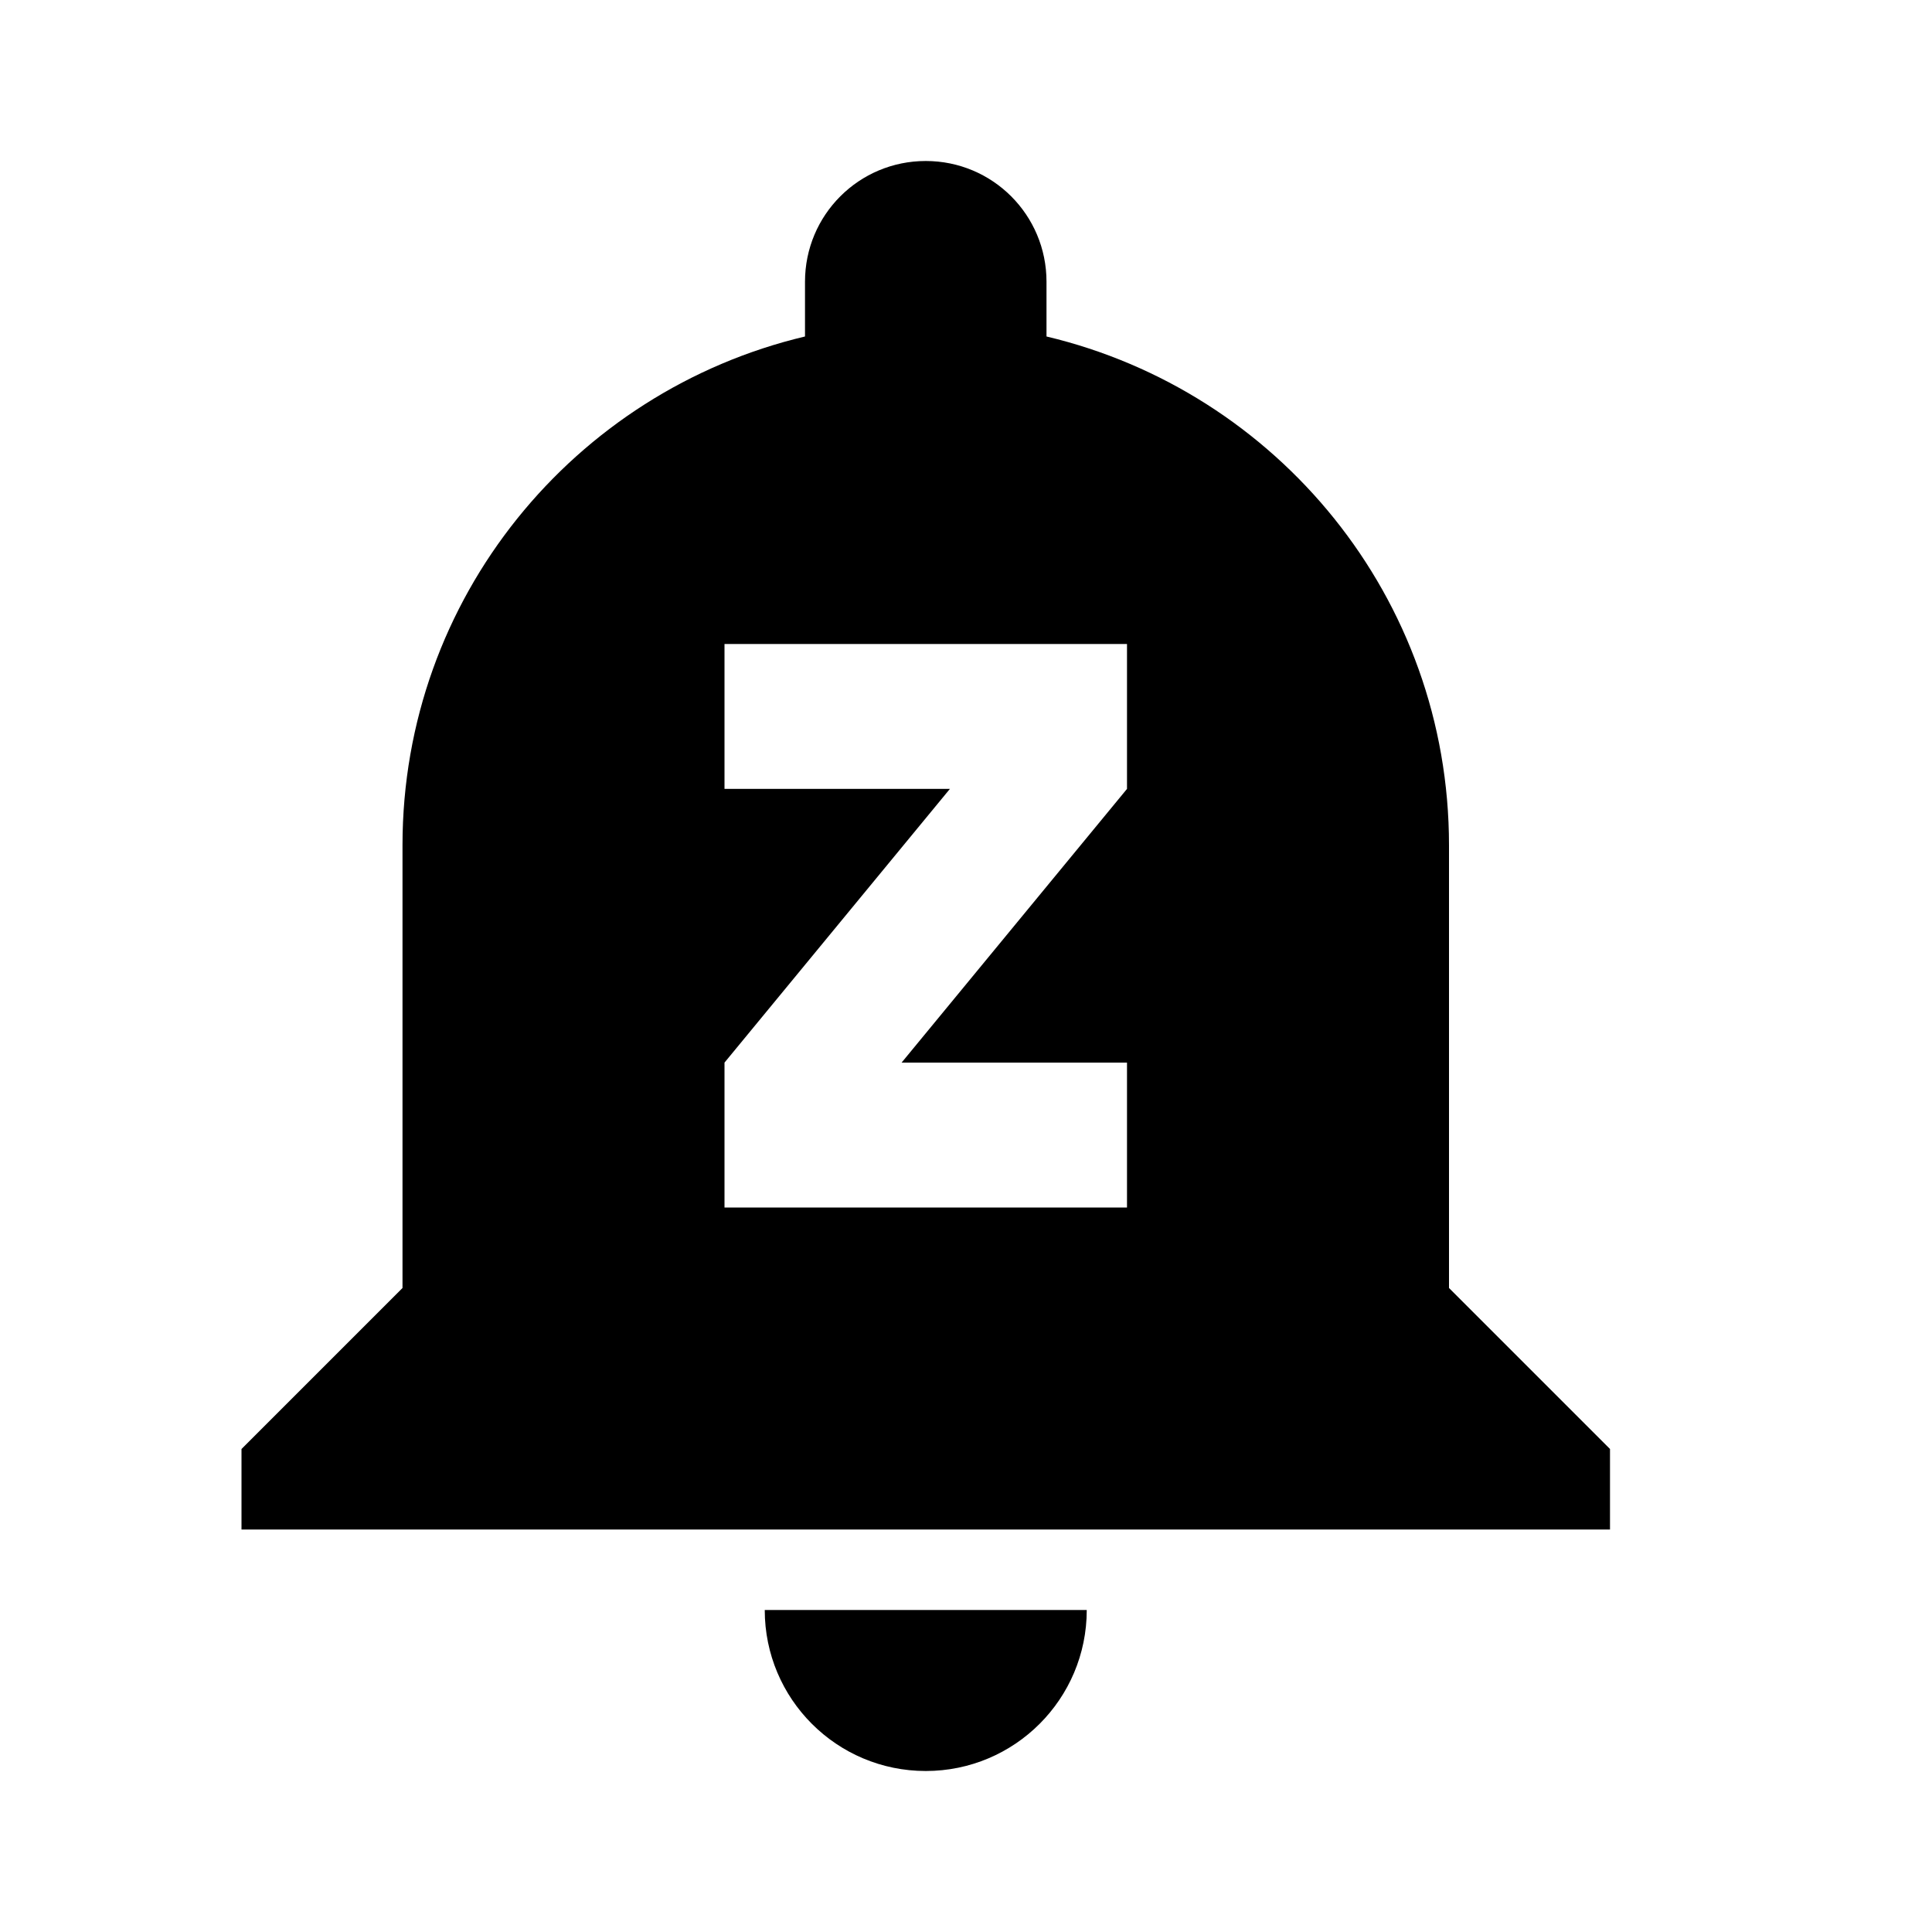
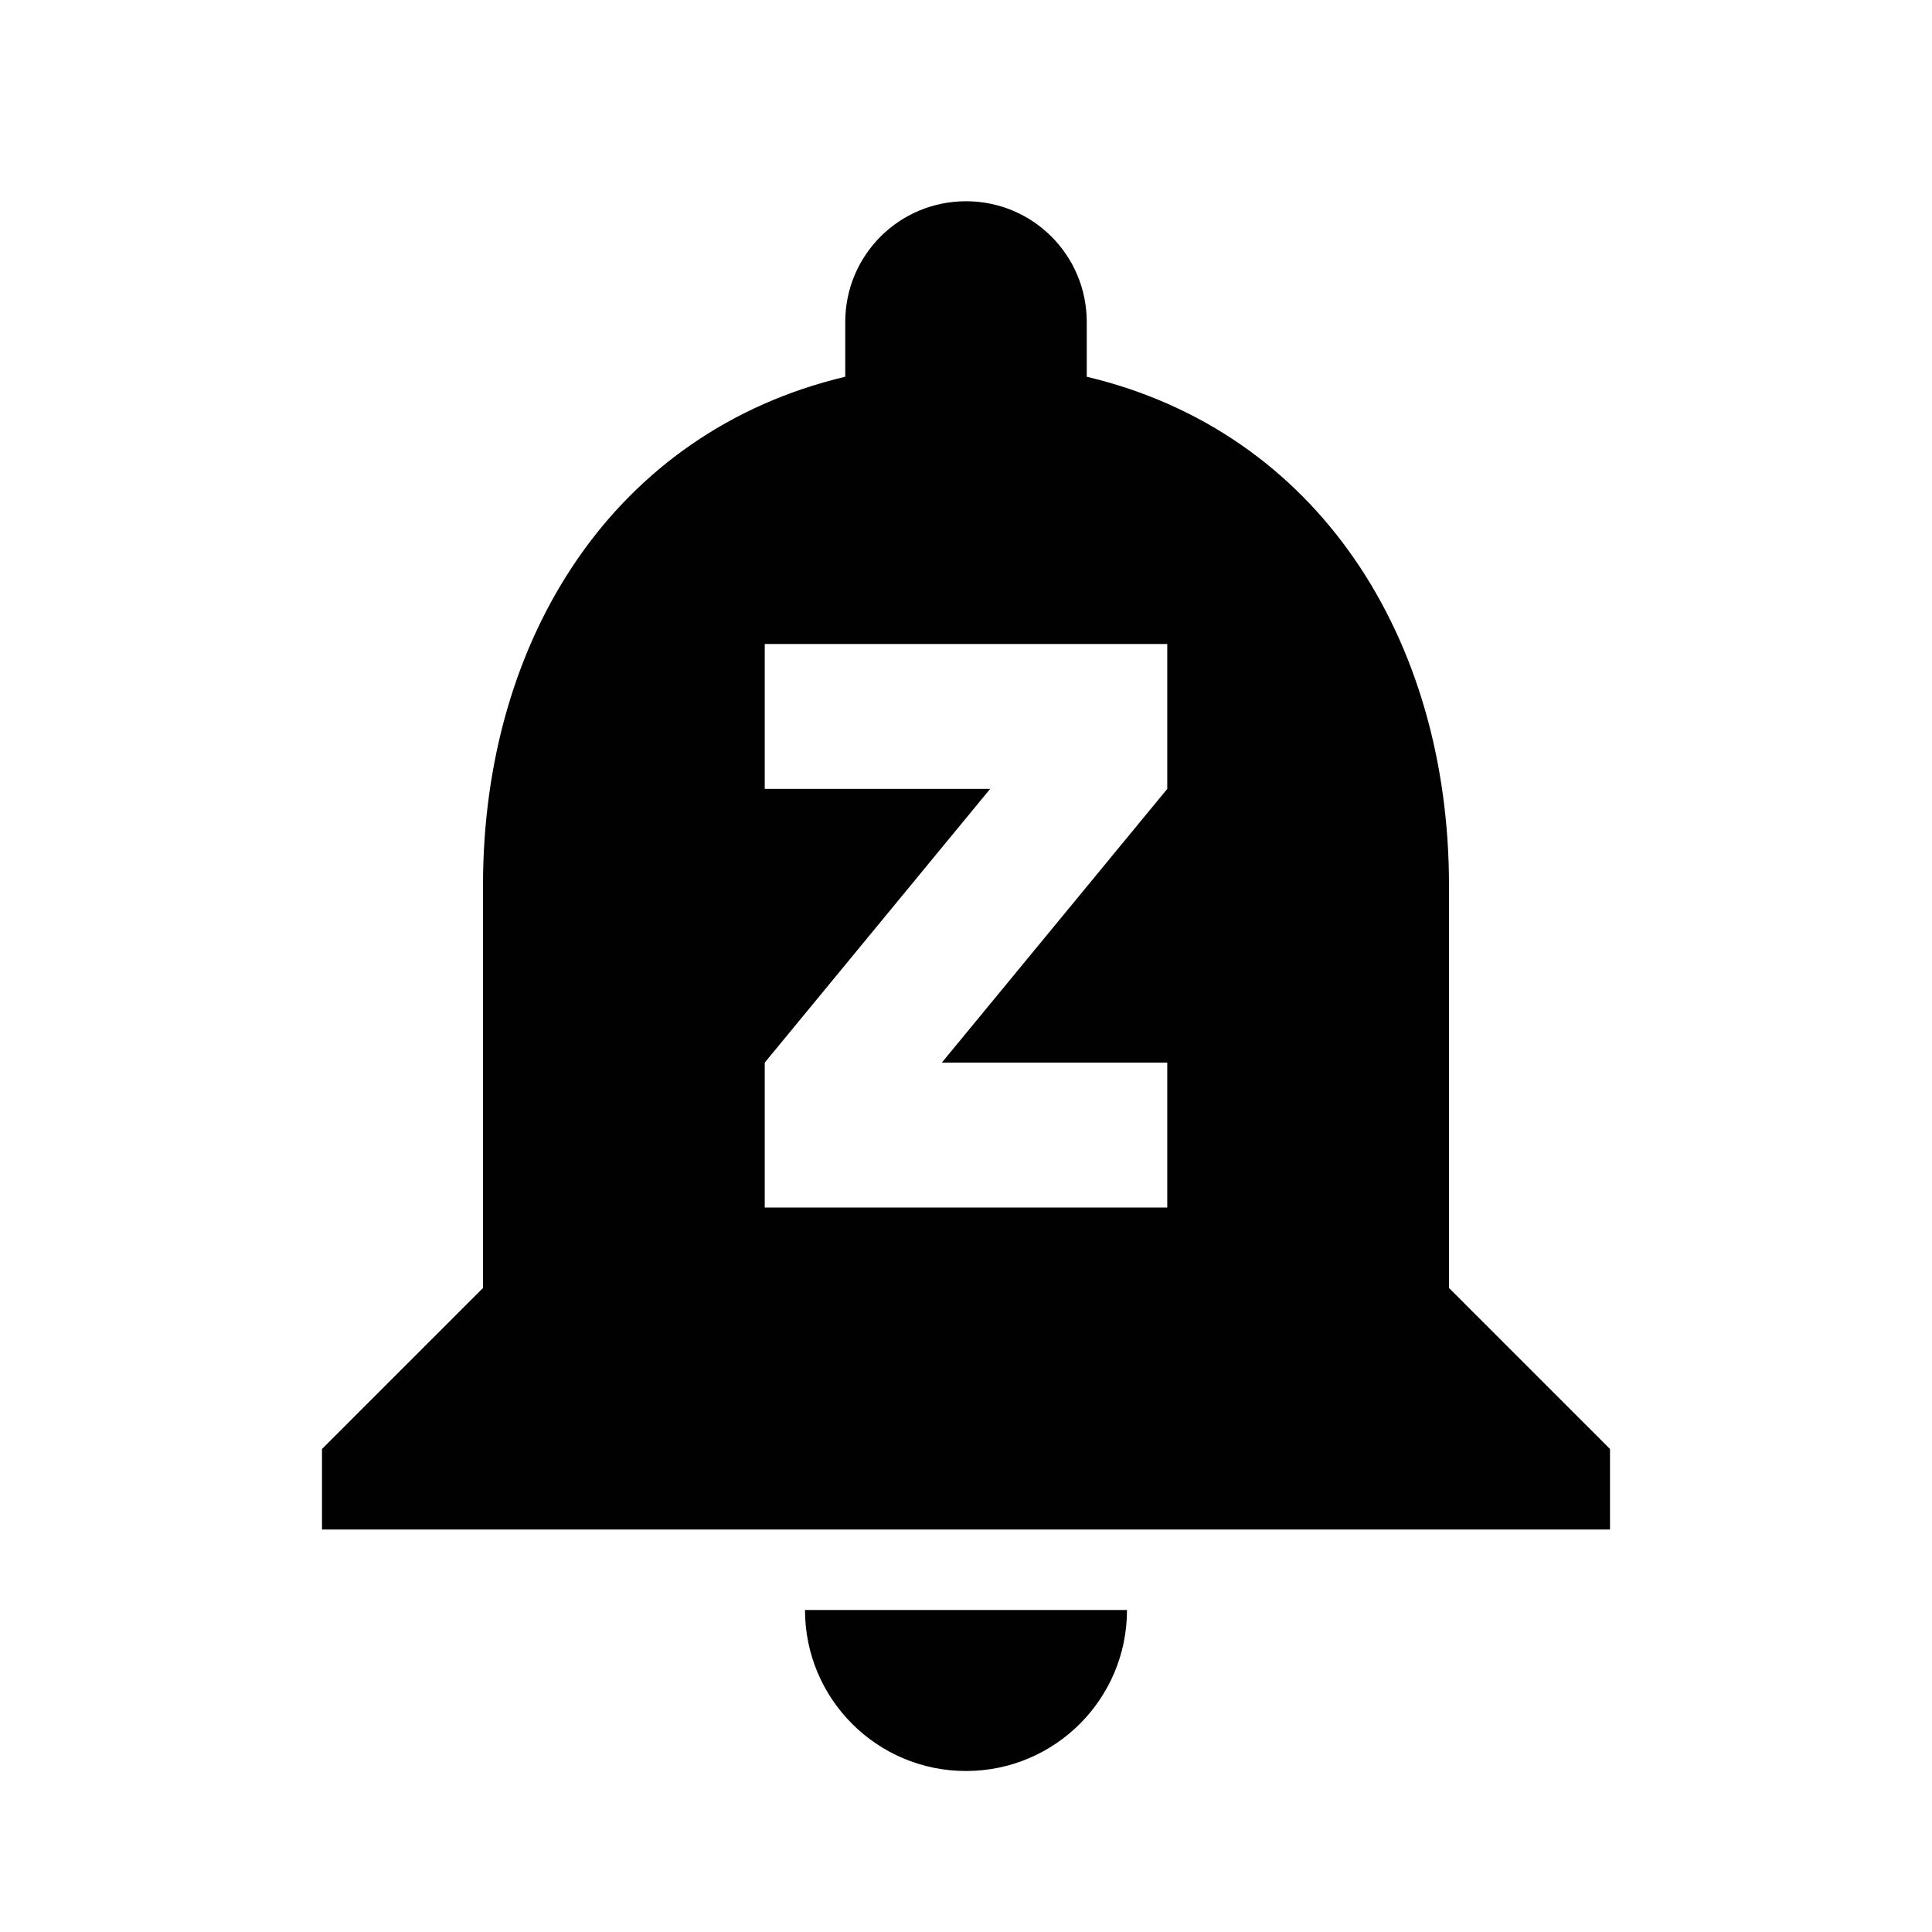
<svg xmlns="http://www.w3.org/2000/svg" width="48" height="48" viewBox="0 0 48 48">
-   <path d="M23 44c2.21 0 4-1.79 4-4h-8c0 2.21 1.79 4 4 4zm13-12V21c0-6.15-4.27-11.28-10-12.64V7c0-1.66-1.34-3-3-3s-3 1.34-3 3v1.36C14.27 9.72 10 14.85 10 21v11l-4 4v2h34v-2l-4-4zm-8-12.4l-5.6 6.8H28V30H18v-3.6l5.6-6.8H18V16h10v3.6z" />
+   <path fill="#010101" d="M24 44c2.21 0 4-1.79 4-4h-8c0 2.21 1.79 4 4 4zm12-12V22c0-6.15-3.27-11.28-9-12.64V8c0-1.66-1.34-3-3-3s-3 1.34-3 3v1.36c-5.73 1.36-9 6.49-9 12.64v10l-4 4v2h32v-2l-4-4zm-7-12.4l-5.6 6.8H29V30H19v-3.6l5.6-6.8H19V16h10v3.6z" />
</svg>
